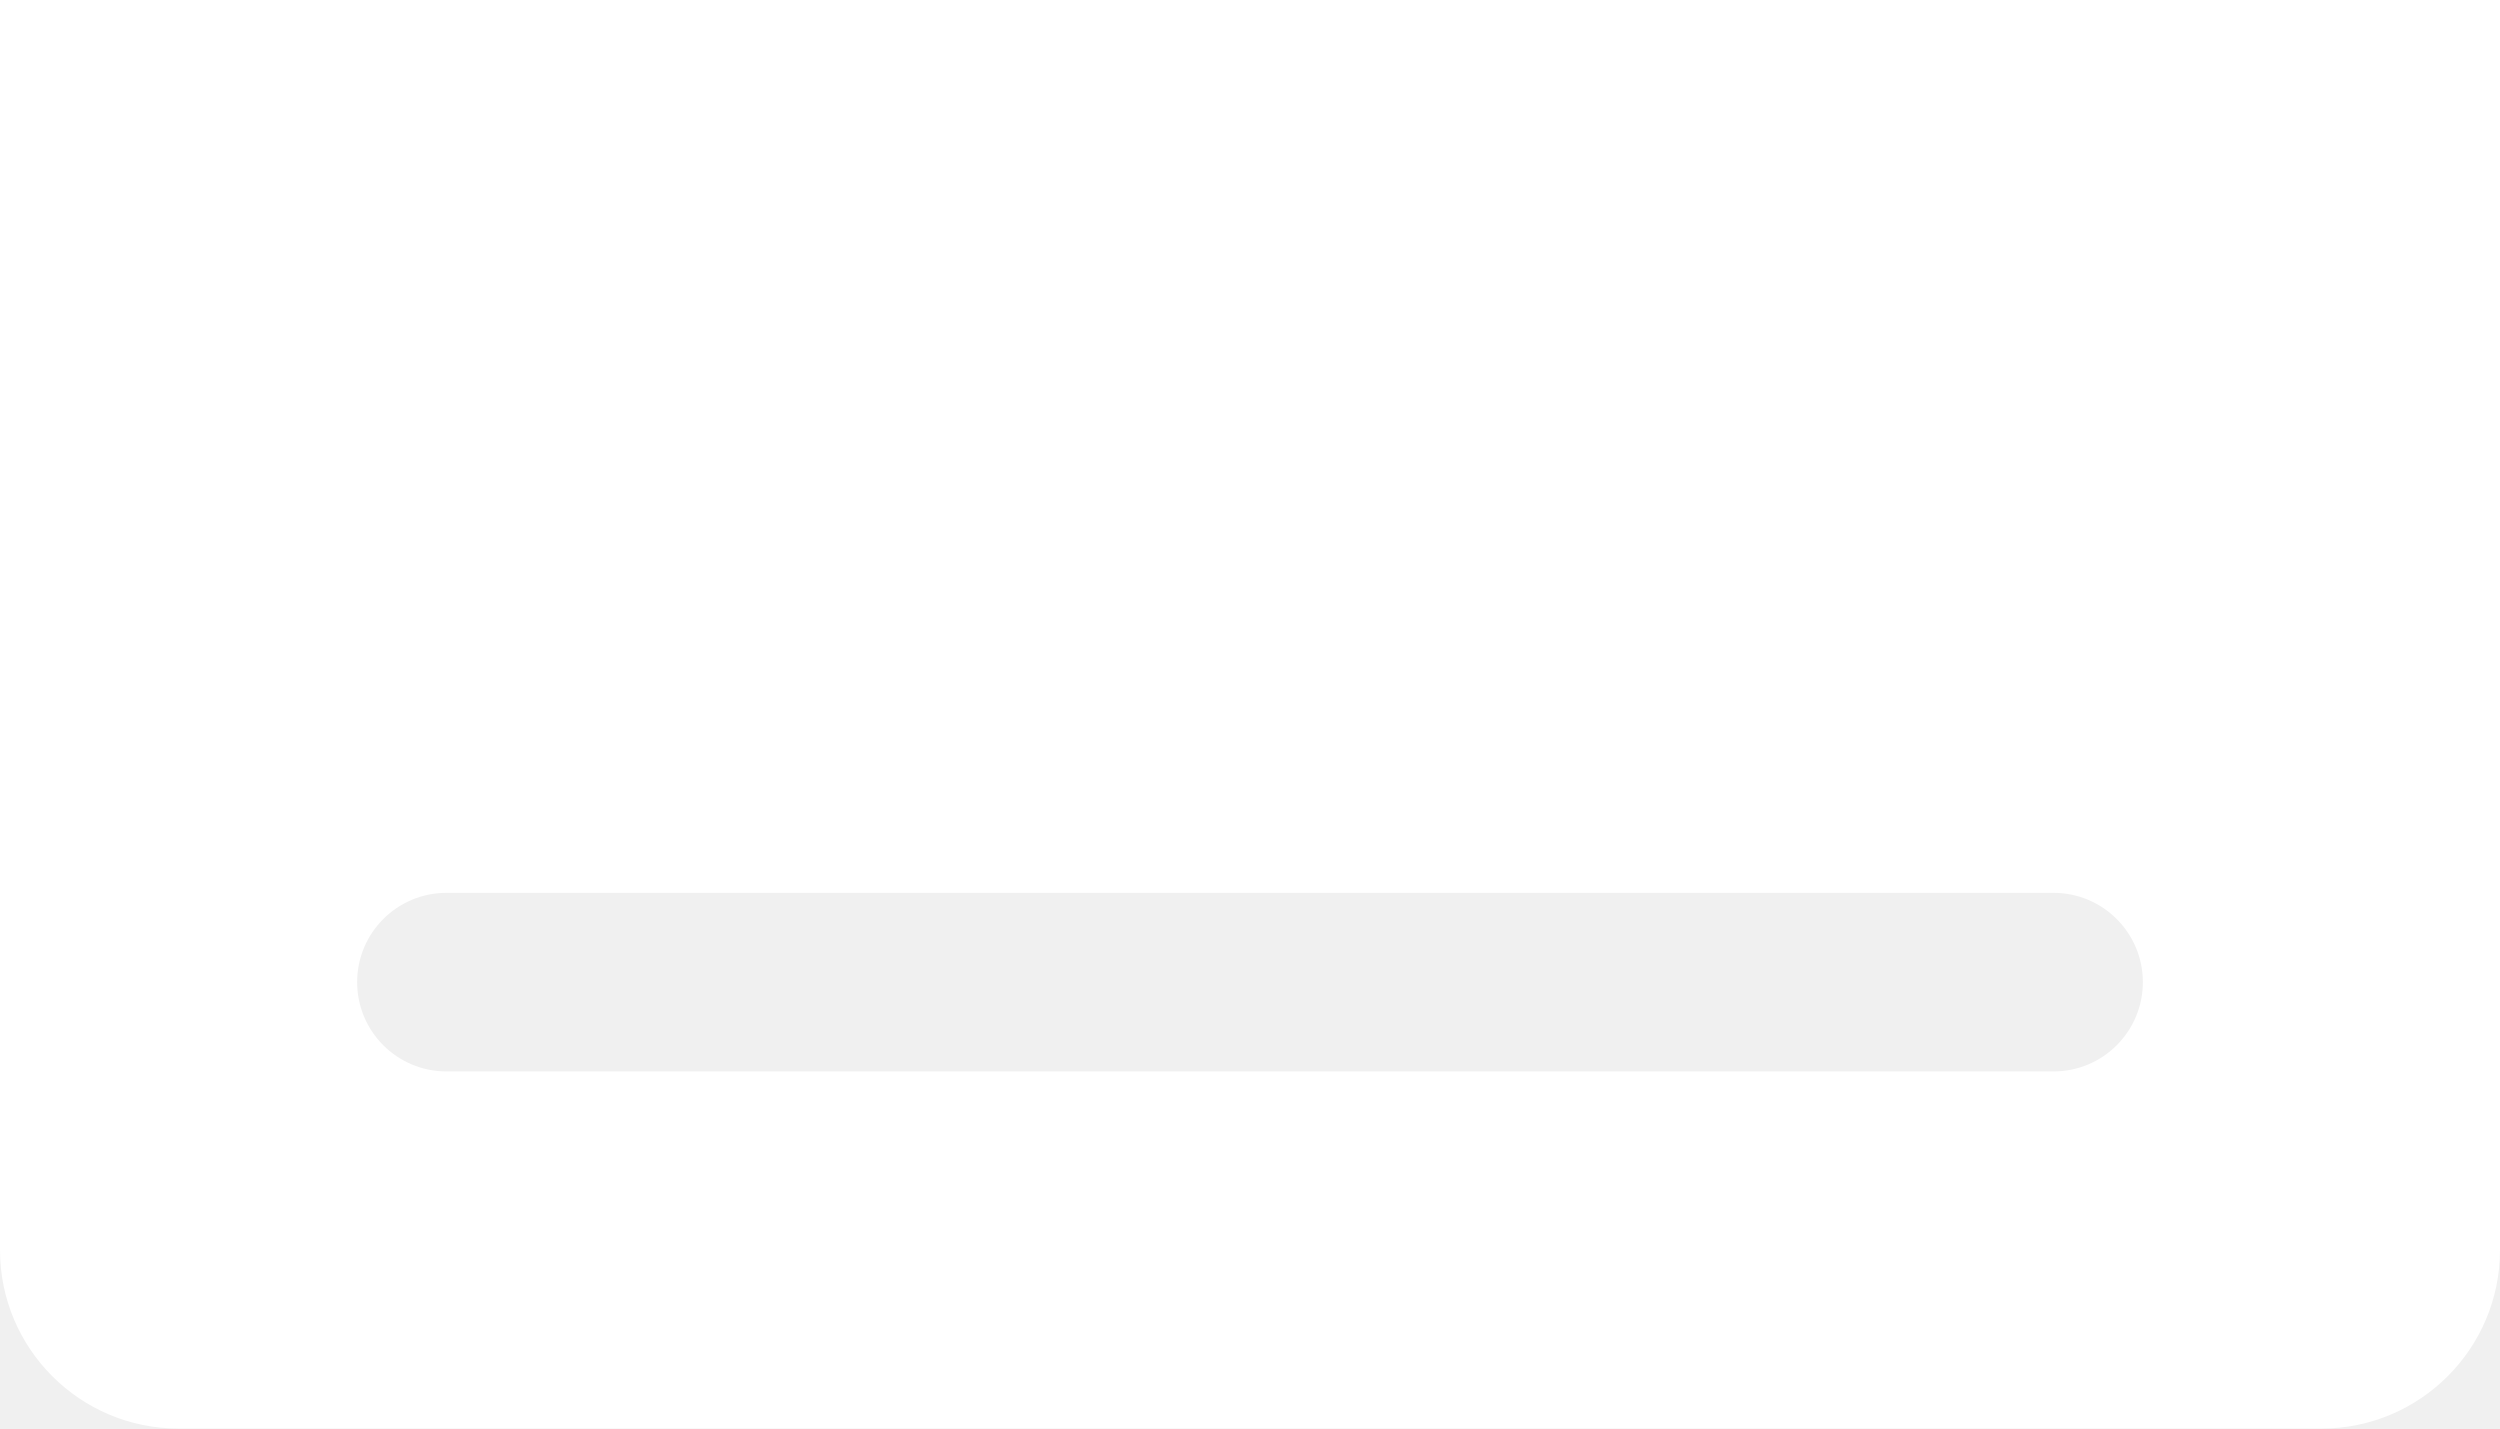
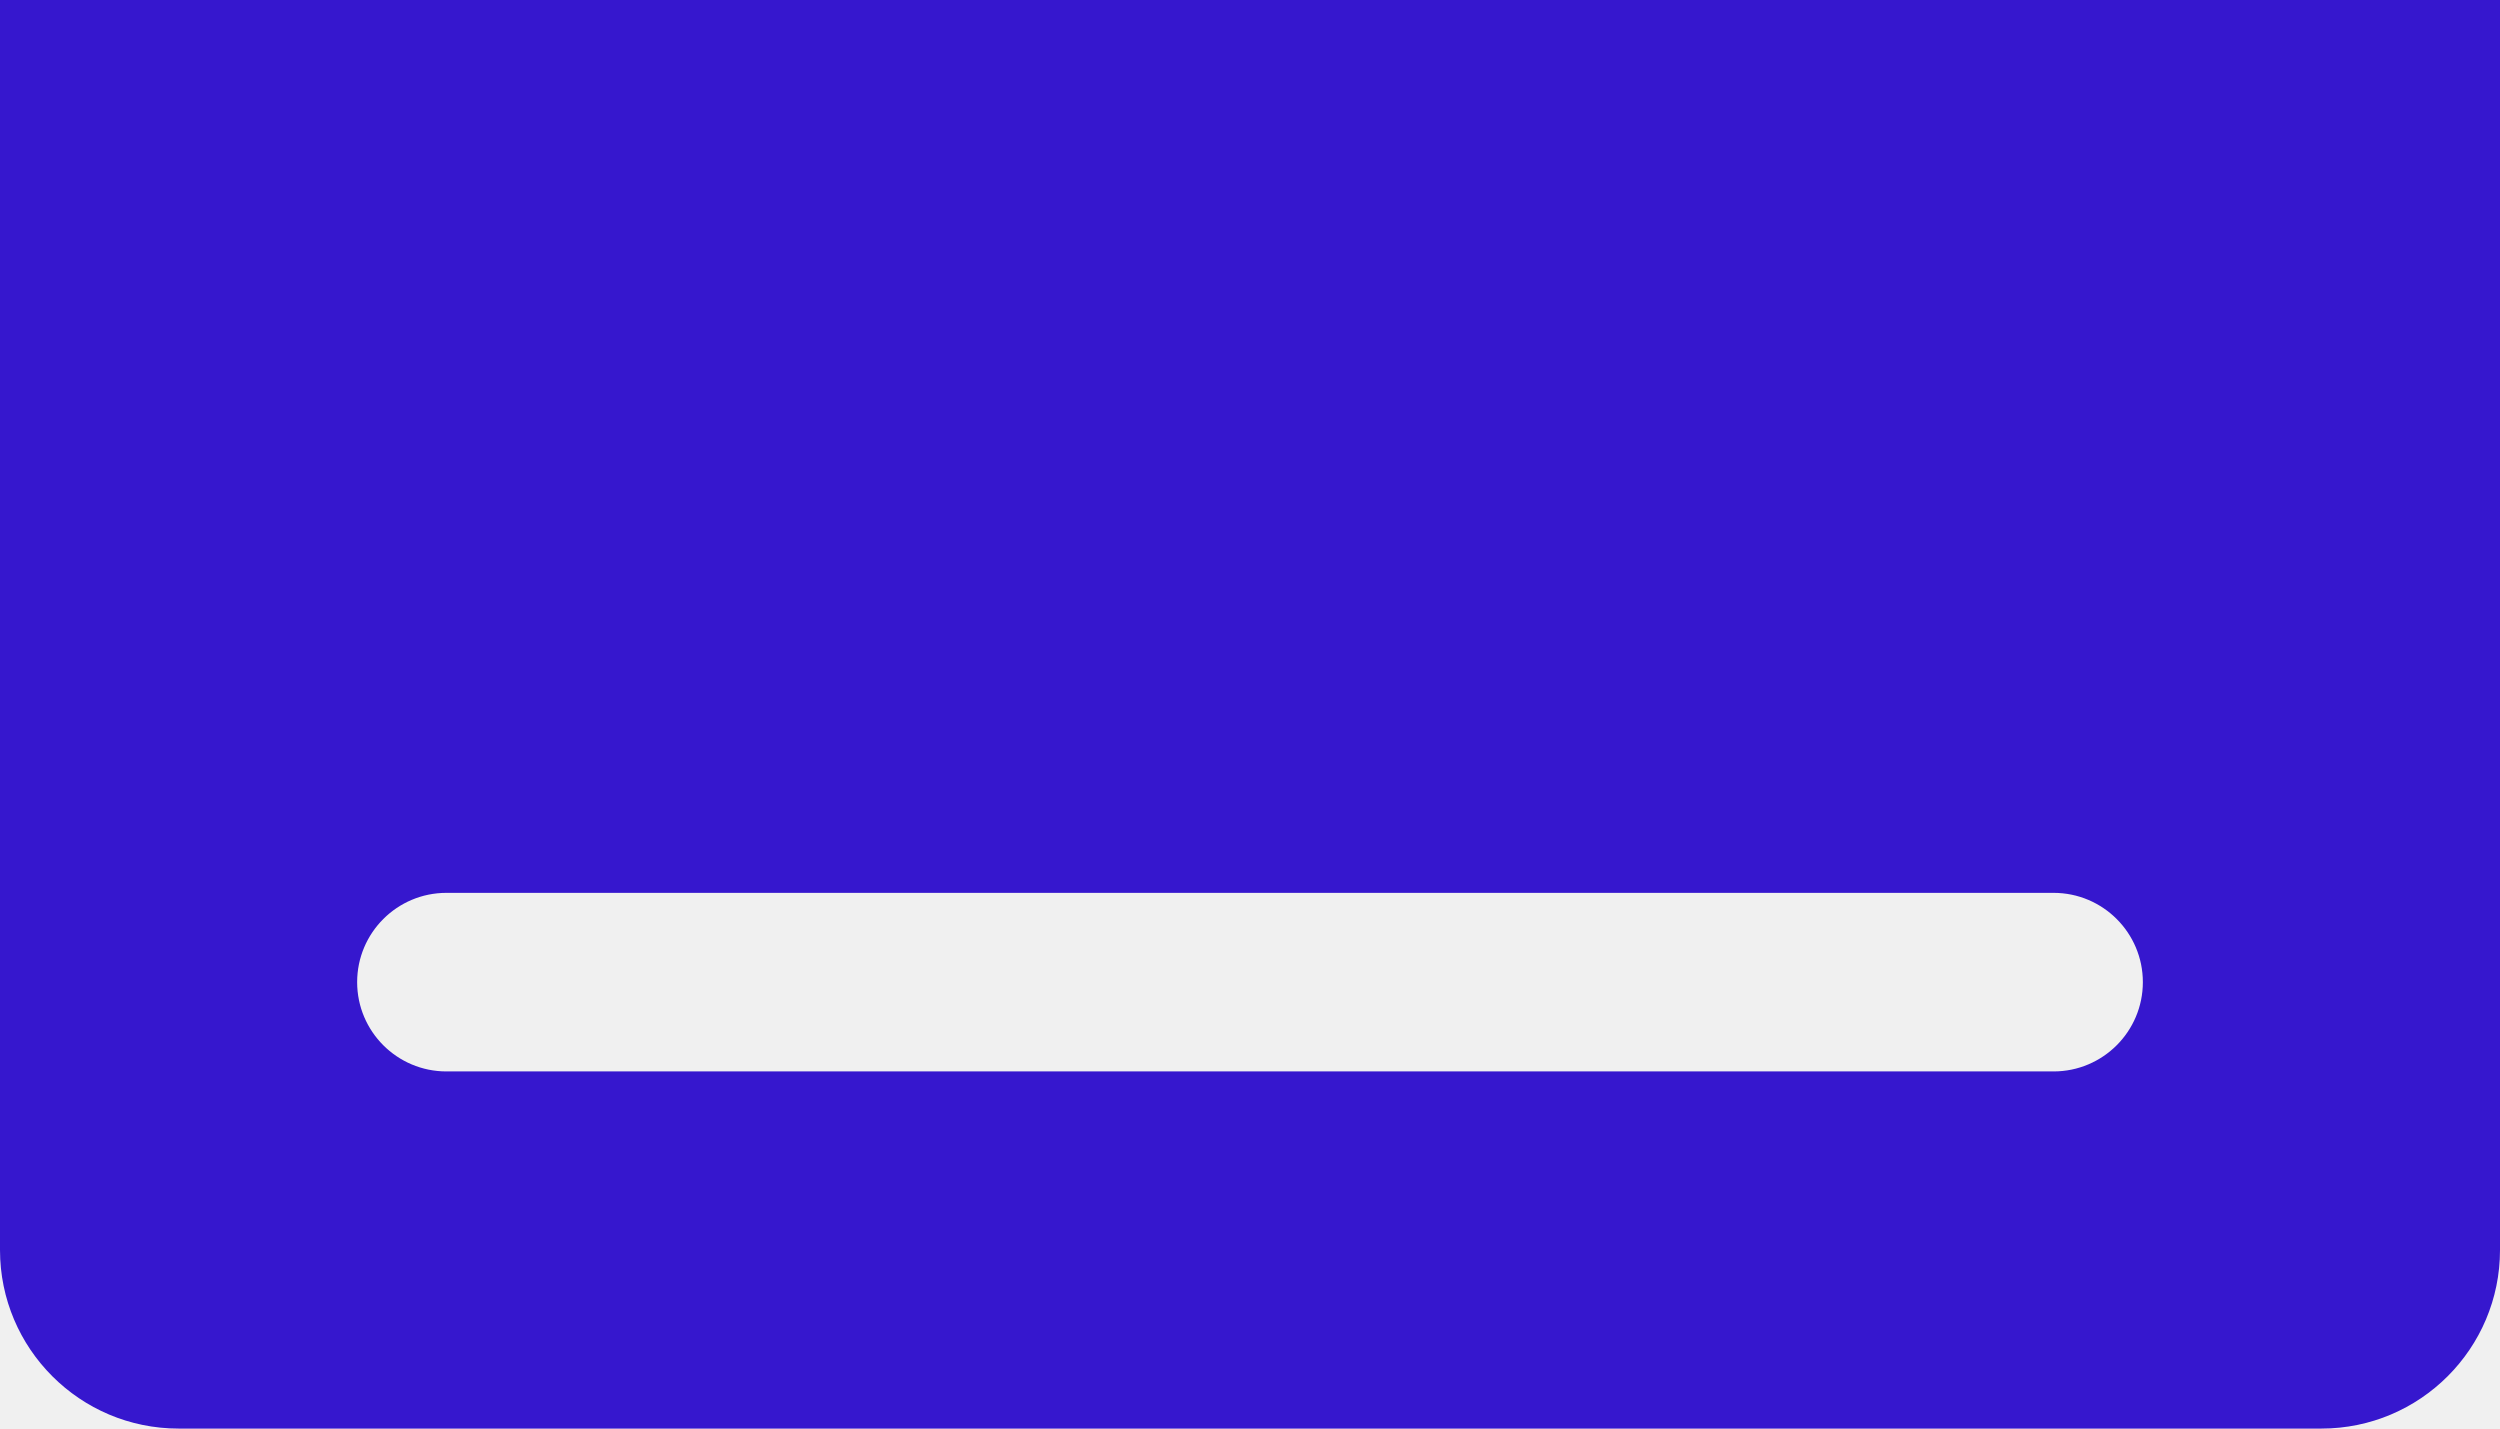
<svg xmlns="http://www.w3.org/2000/svg" preserveAspectRatio="none" width="100%" height="100%" overflow="visible" style="display: block;" viewBox="0 0 14 8" fill="none">
-   <path id="Subtract" d="M14 7C14 7.552 13.552 8 13 8H1C0.448 8 0 7.552 0 7V0H14V7ZM2.5 5C2.224 5 2 5.224 2 5.5C2 5.776 2.224 6 2.5 6H11.5C11.776 6 12 5.776 12 5.5C12 5.224 11.776 5 11.5 5H2.5Z" fill="#ffffff" />
+   <path id="Subtract" d="M14 7C14 7.552 13.552 8 13 8H1C0.448 8 0 7.552 0 7V0H14V7ZM2.5 5C2.224 5 2 5.224 2 5.5C2 5.776 2.224 6 2.5 6H11.5C11.776 6 12 5.776 12 5.5C12 5.224 11.776 5 11.5 5H2.5Z" fill="#3617CE" />
</svg>
